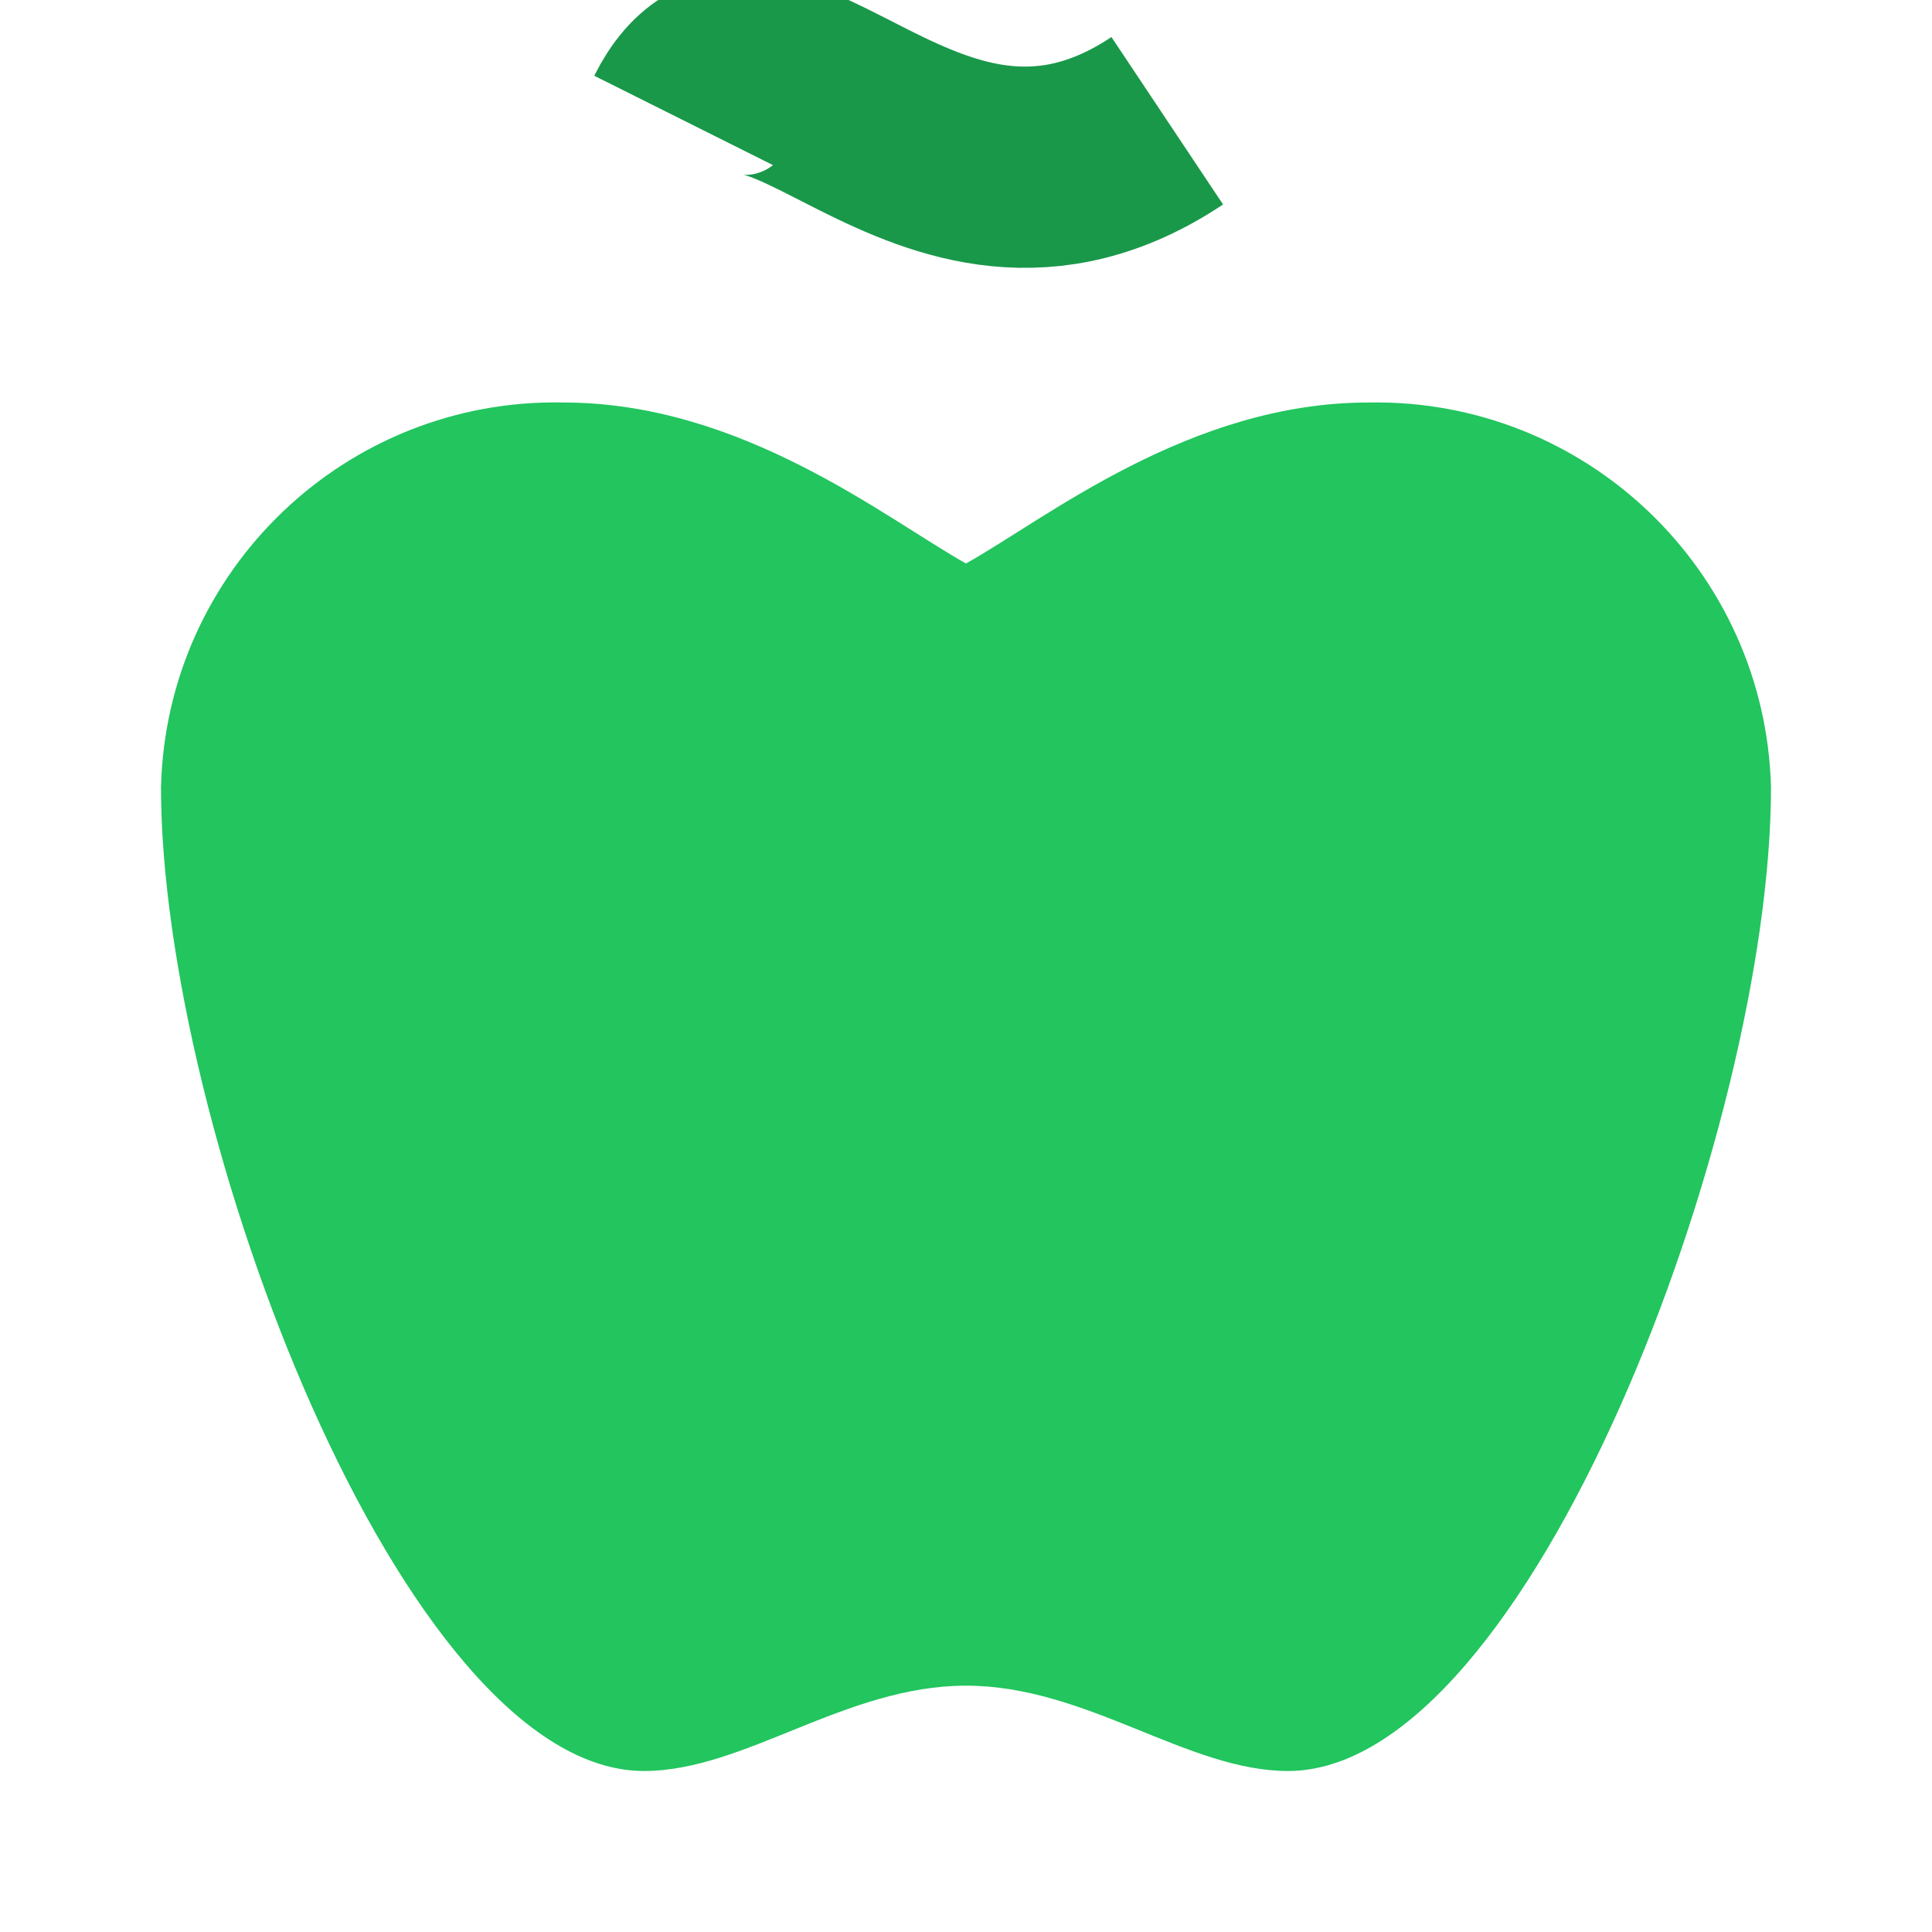
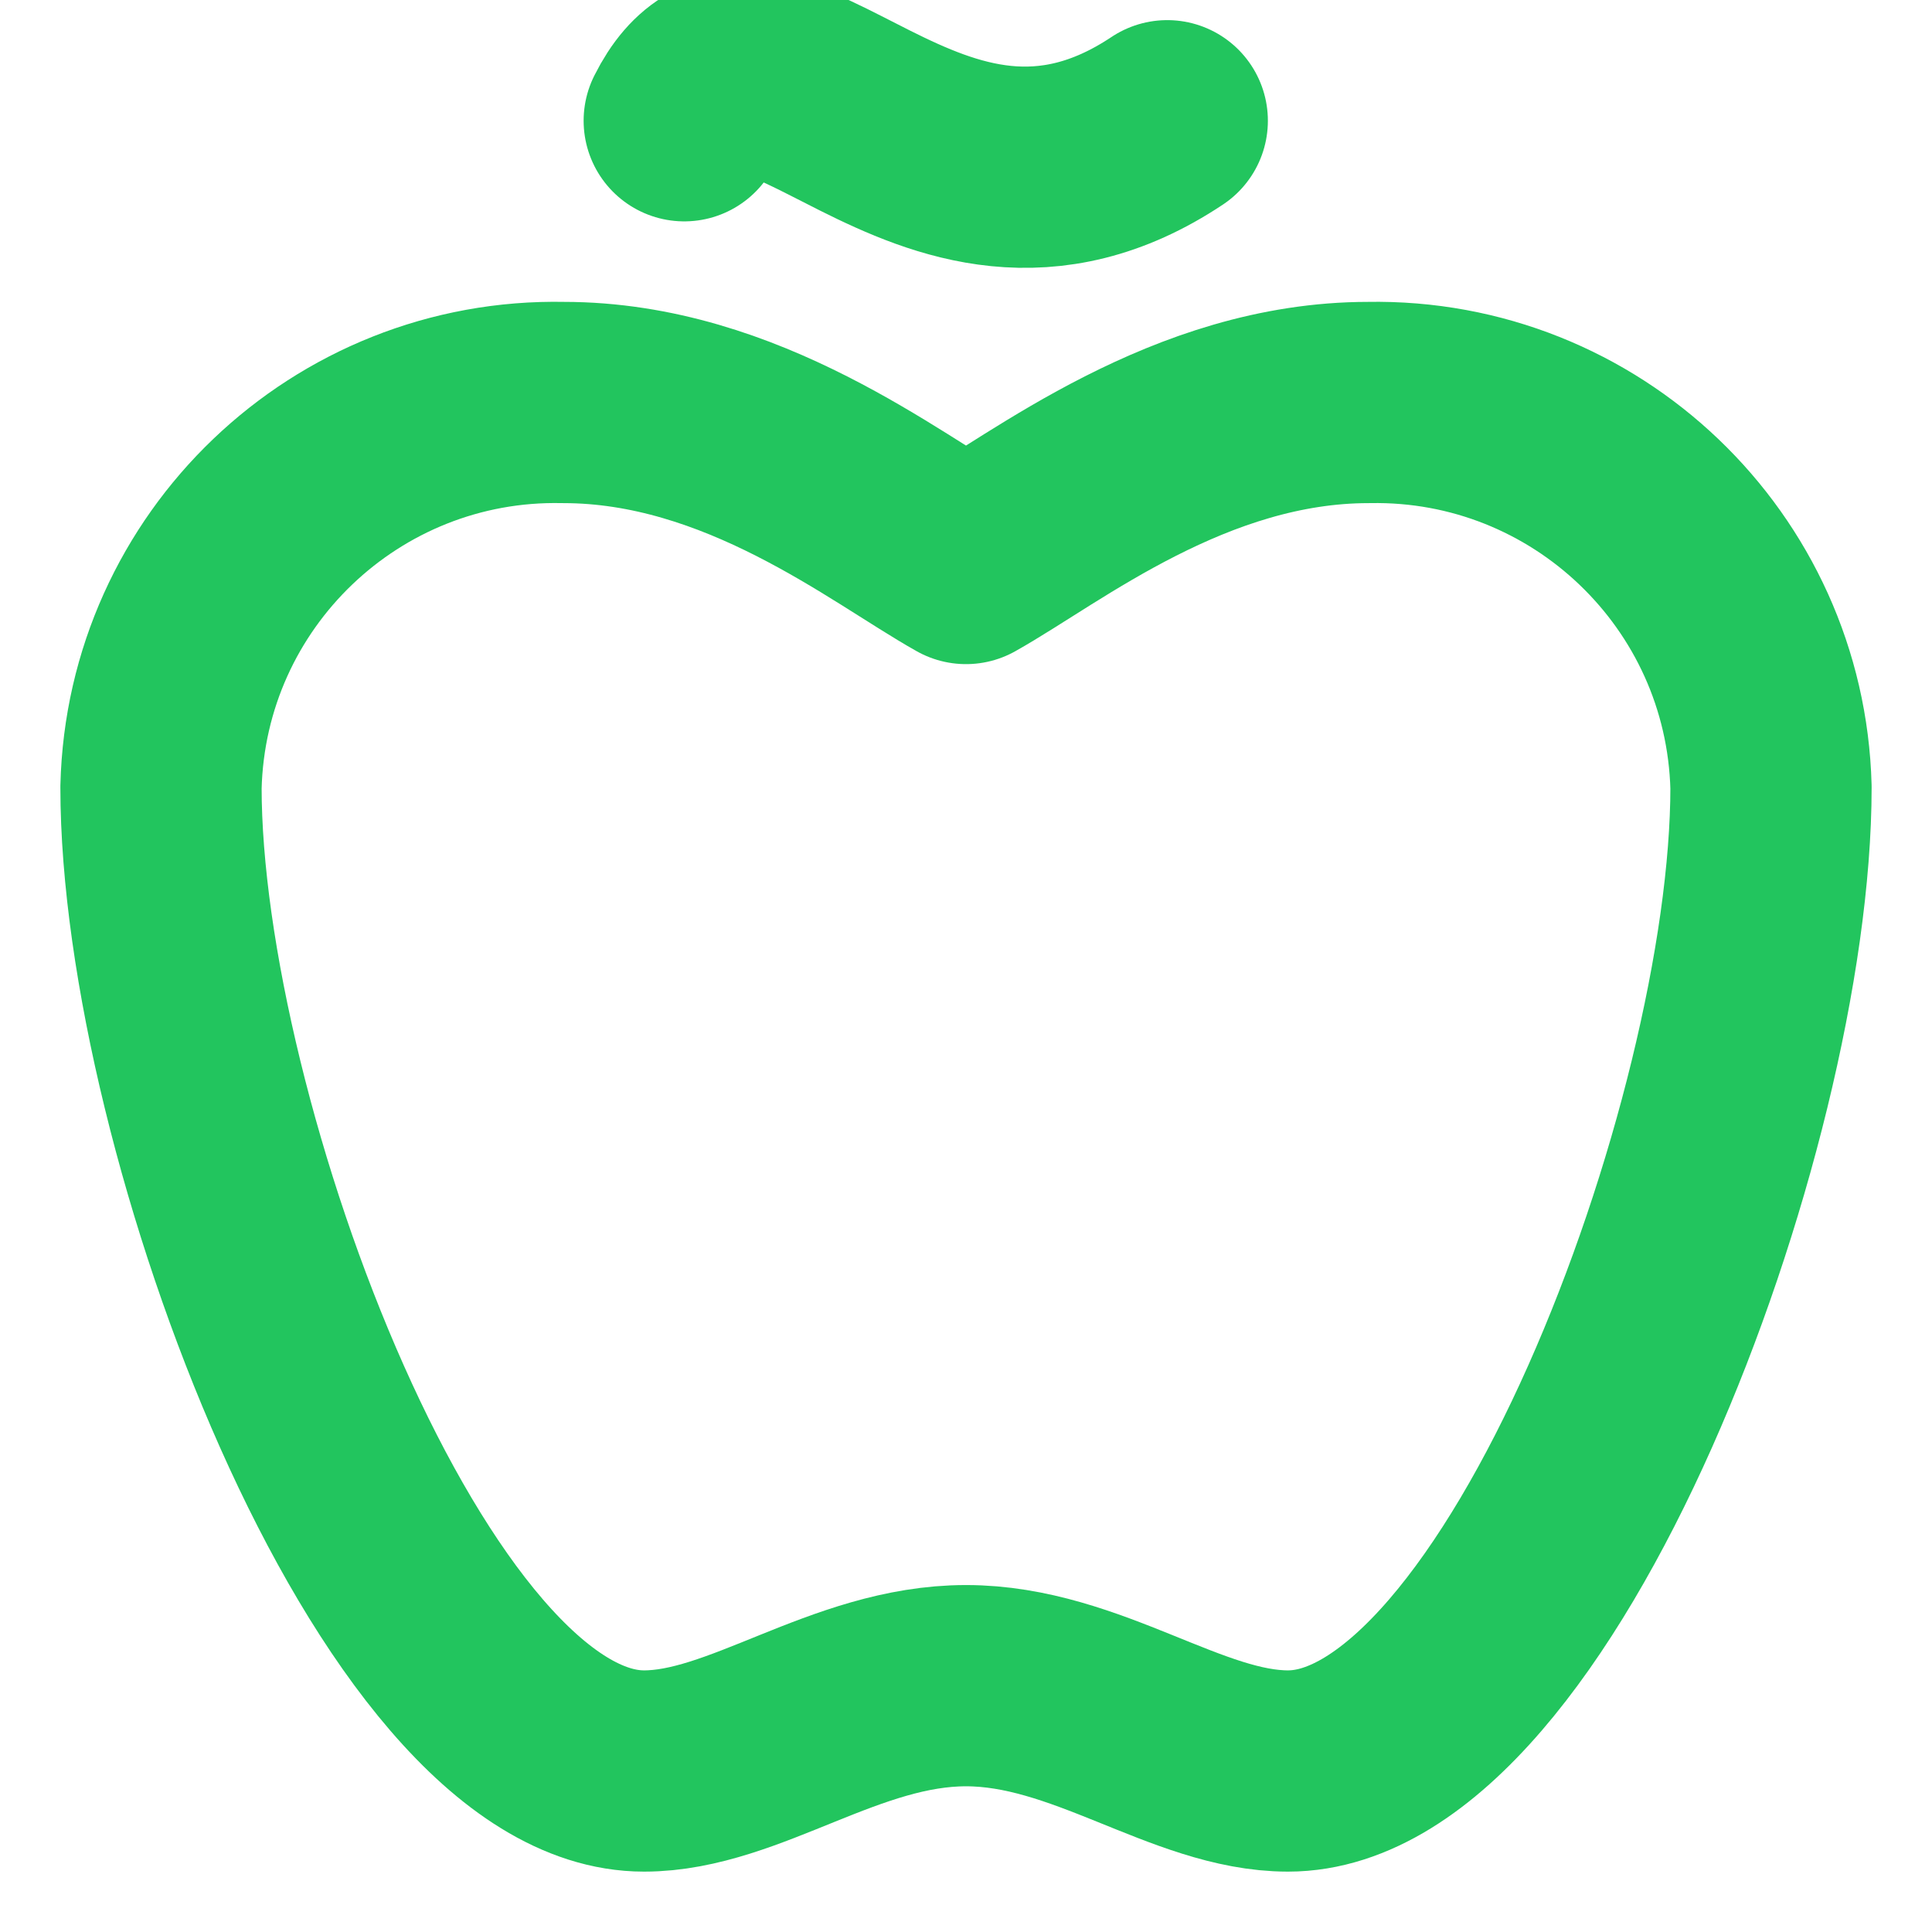
- <svg xmlns="http://www.w3.org/2000/svg" width="512" height="512" viewBox="0 0 24 24">
-   <path d="M12 20.94c1.5 0 2.75 1.06 4 1.06 3 0 6-8 6-12.22A4.91 4.91 0 0 0 17 5c-2.22 0-4 1.44-5 2-1-.56-2.78-2-5-2a4.9 4.9 0 0 0-5 4.78C2 14 5 22 8 22c1.25 0 2.5-1.06 4-1.06Z" fill="#22C55E" />
-   <path d="M8.5 1.5 C 9.5 -0.5, 11.5 3.5, 14.5 1.5" stroke="#1A984A" stroke-width="2.5" fill="none" />
+ <svg xmlns="http://www.w3.org/2000/svg" viewBox="0 0 24 24" fill="none" stroke="#22c55e" stroke-width="2.5" stroke-linecap="round" stroke-linejoin="round">
+   <path d="M12 20.94c1.5 0 2.75 1.06 4 1.06 3 0 6-8 6-12.22A4.91 4.91 0 0 0 17 5c-2.22 0-4 1.44-5 2-1-.56-2.78-2-5-2a4.9 4.9 0 0 0-5 4.78C2 14 5 22 8 22c1.25 0 2.5-1.06 4-1.06Z" />
+   <path d="M8.5 1.5 C 9.5 -0.5, 11.5 3.5, 14.5 1.5" stroke="#22c55e" stroke-width="2.5" />
</svg>
